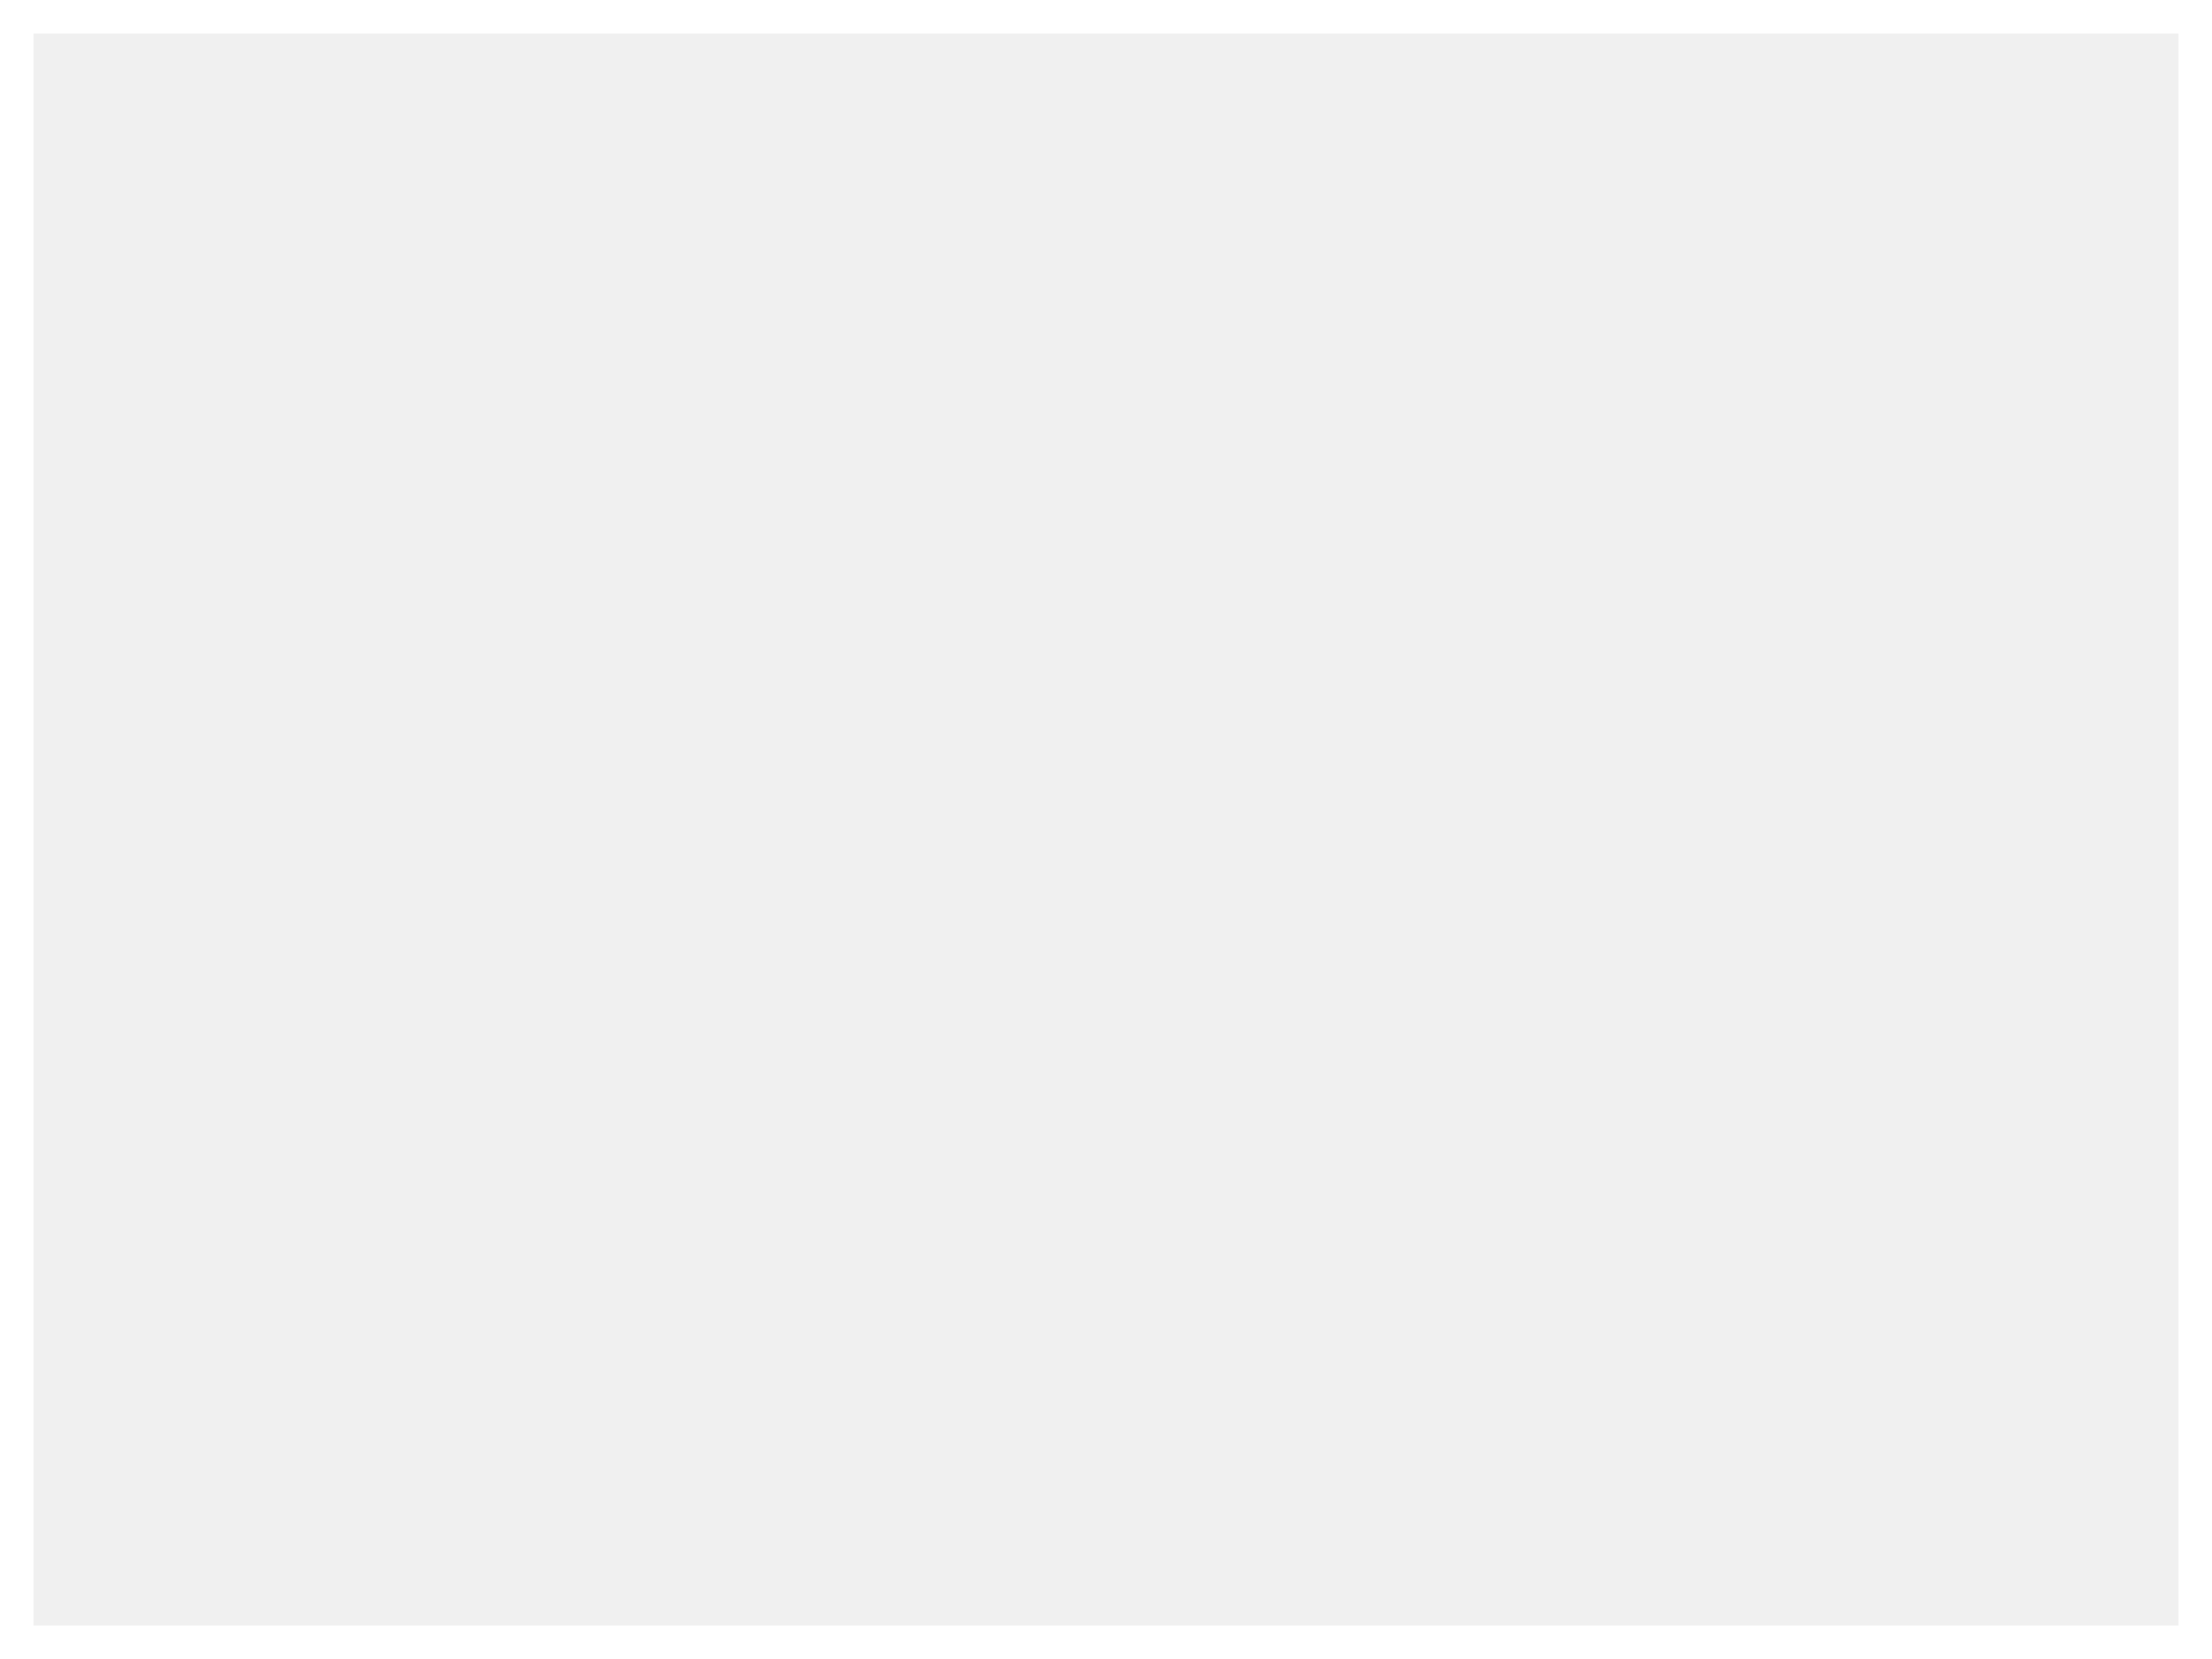
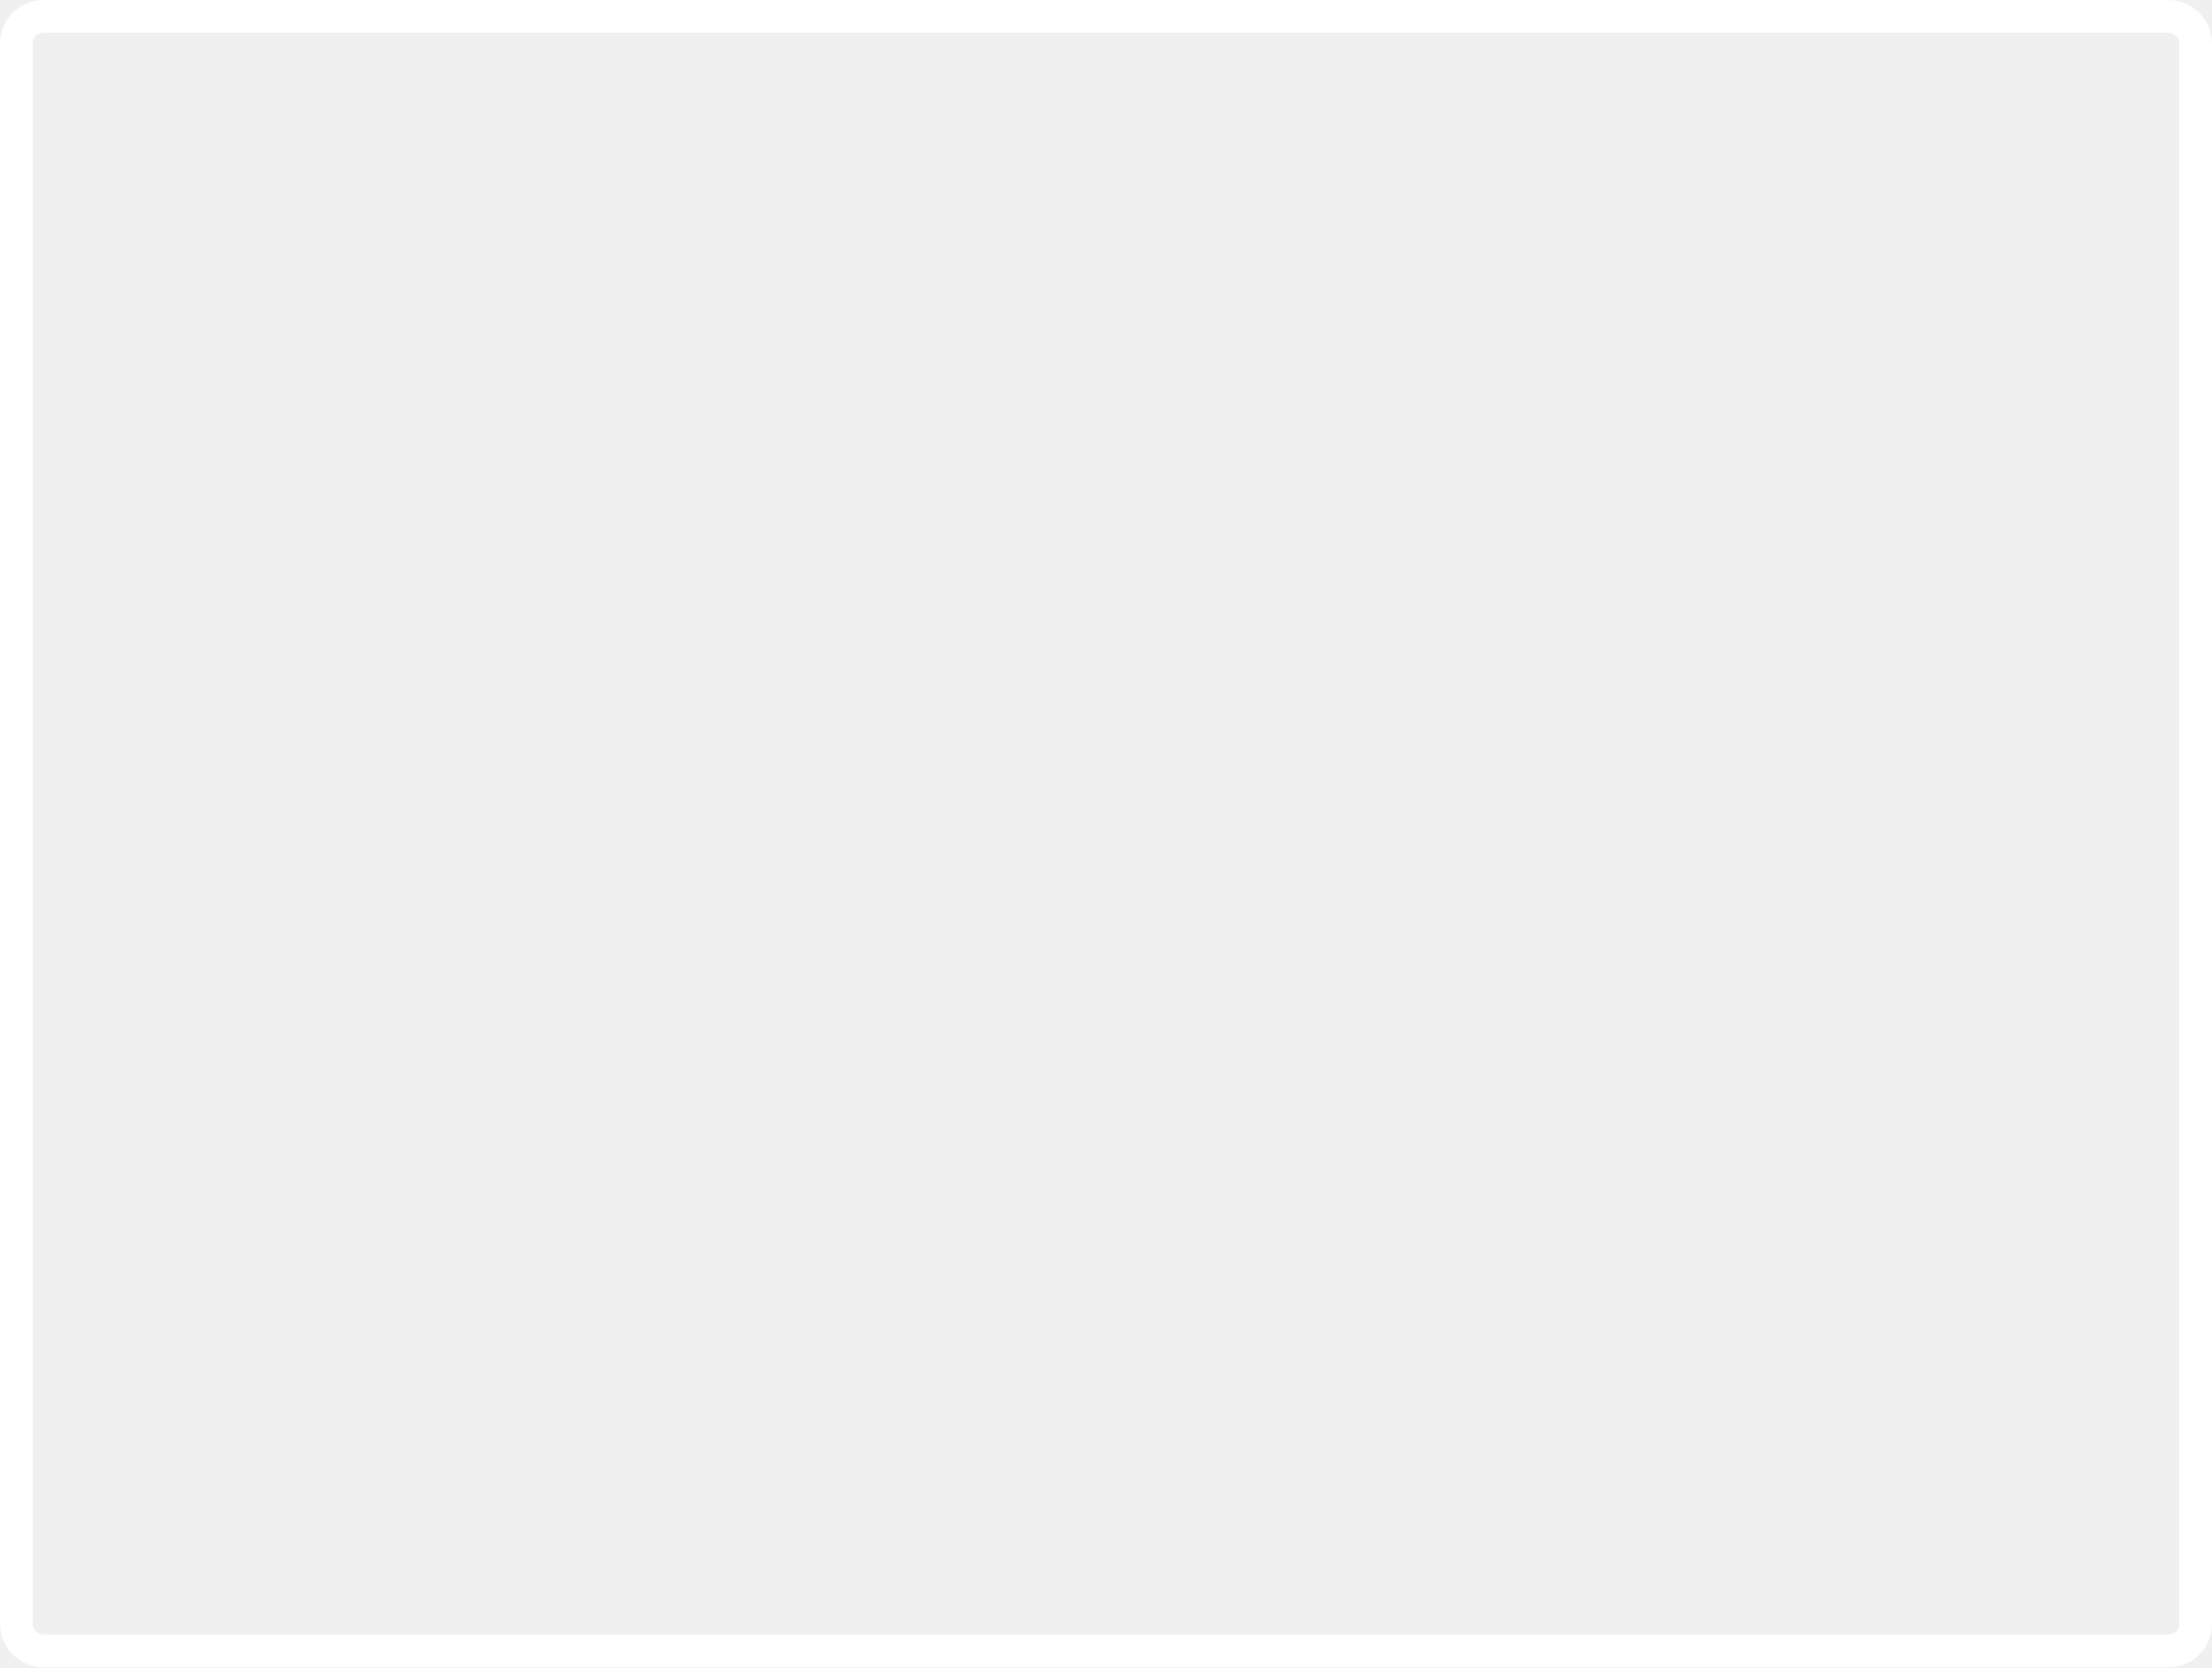
- <svg xmlns="http://www.w3.org/2000/svg" width="100%" height="100%" viewBox="0 0 400 300" version="1.1" xml:space="preserve" style="fill-rule:evenodd;clip-rule:evenodd;stroke-linejoin:round;stroke-miterlimit:2;">
-   <rect id="Artboard1" x="0" y="0" width="400" height="300" style="fill:none;" />
+ <svg xmlns="http://www.w3.org/2000/svg" width="406" height="306" viewBox="0 0 406 306" version="1.1" xml:space="preserve" style="clip-rule:evenodd;fill-rule:evenodd;stroke-linejoin:round;stroke-miterlimit:2" id="svg1">
+   <defs id="defs1" />
+   <rect id="Artboard1" x="0" y="0" width="400" height="300" style="fill:none" transform="translate(72.06754,172.3269)" />
  <clipPath id="_clip1">
    <rect id="Artboard11" x="0" y="0" width="400" height="300" />
  </clipPath>
-   <g clip-path="url(#_clip1)">
-     <path d="M400,-0L400,300L0,300L0,-0L400,-0ZM394,6L6,6C6,6 6,294 6,294L394,294L394,6Z" style="fill:white;" />
-   </g>
+   <path style="fill:none;stroke:#ffffff;stroke-width:6" id="rect1" width="400" height="300" x="-69.068" y="-169.327" d="M -64.068,-169.327 H 325.932 a 5,5 45 0 1 5,5 v 290 a 5,5 135 0 1 -5,5 l -390,0 a 5,5 45 0 1 -5,-5 v -290 a 5,5 135 0 1 5,-5 z" transform="translate(72.06754,172.3269)" />
</svg>
